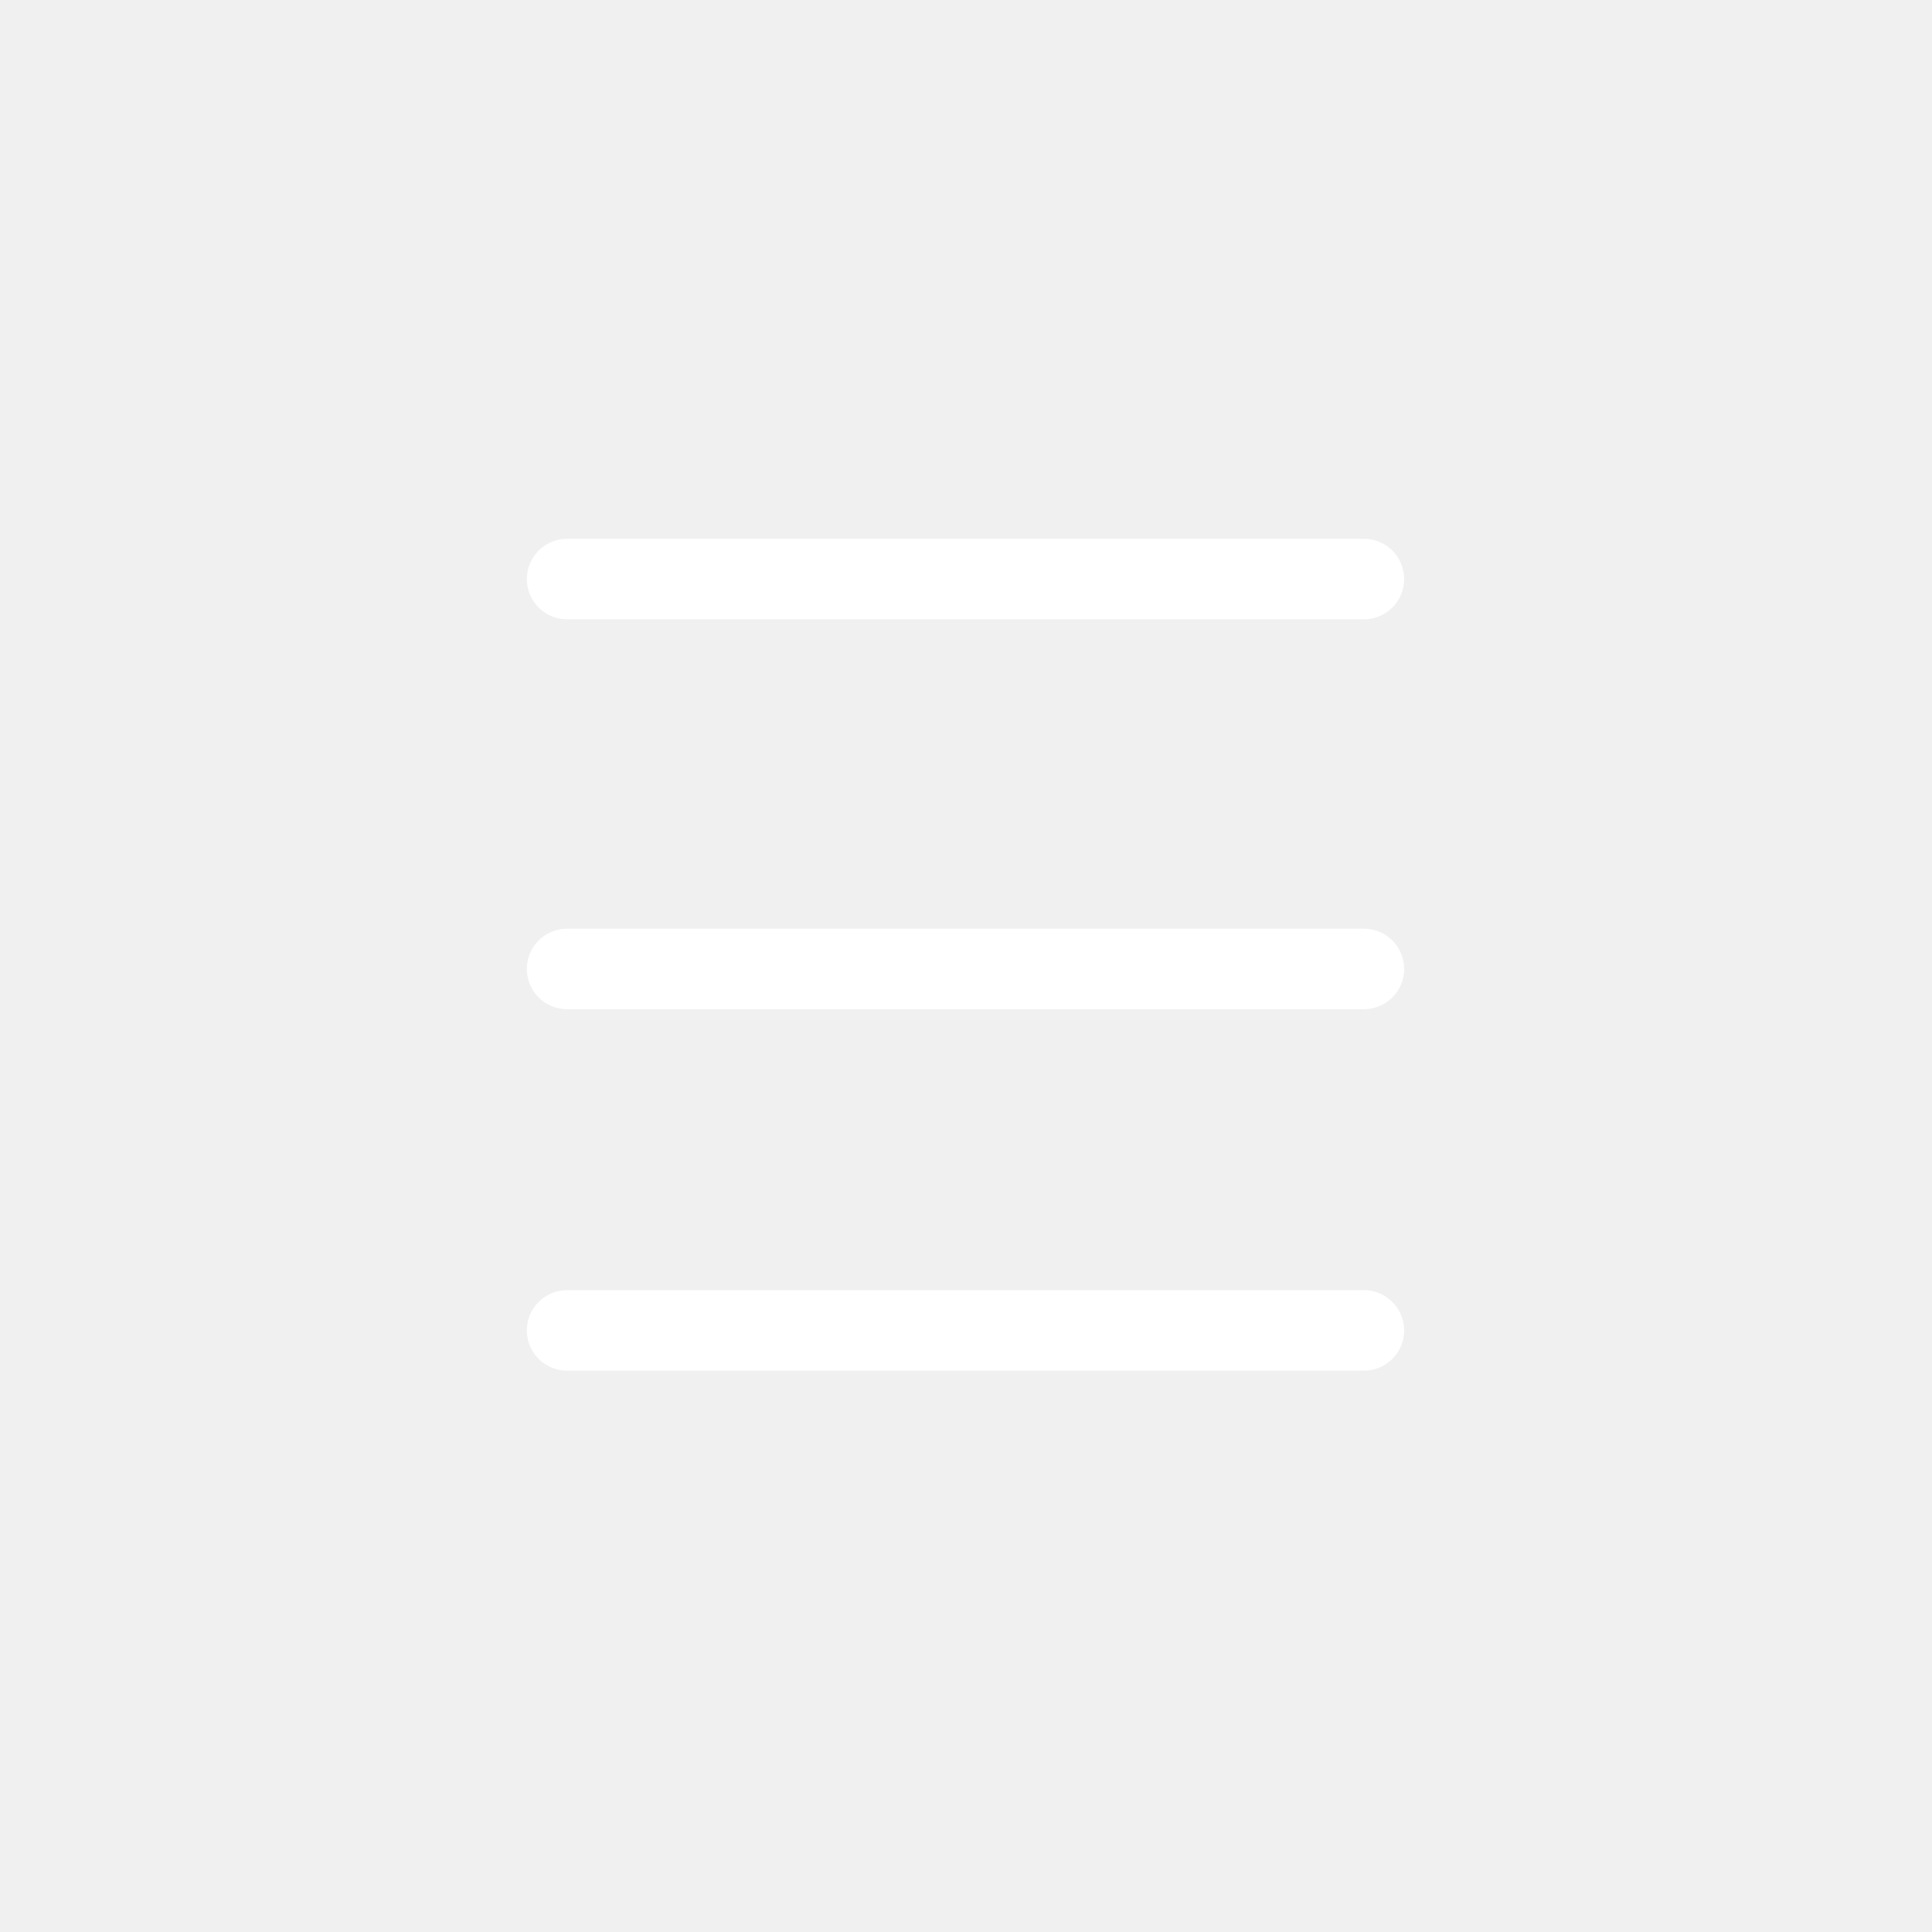
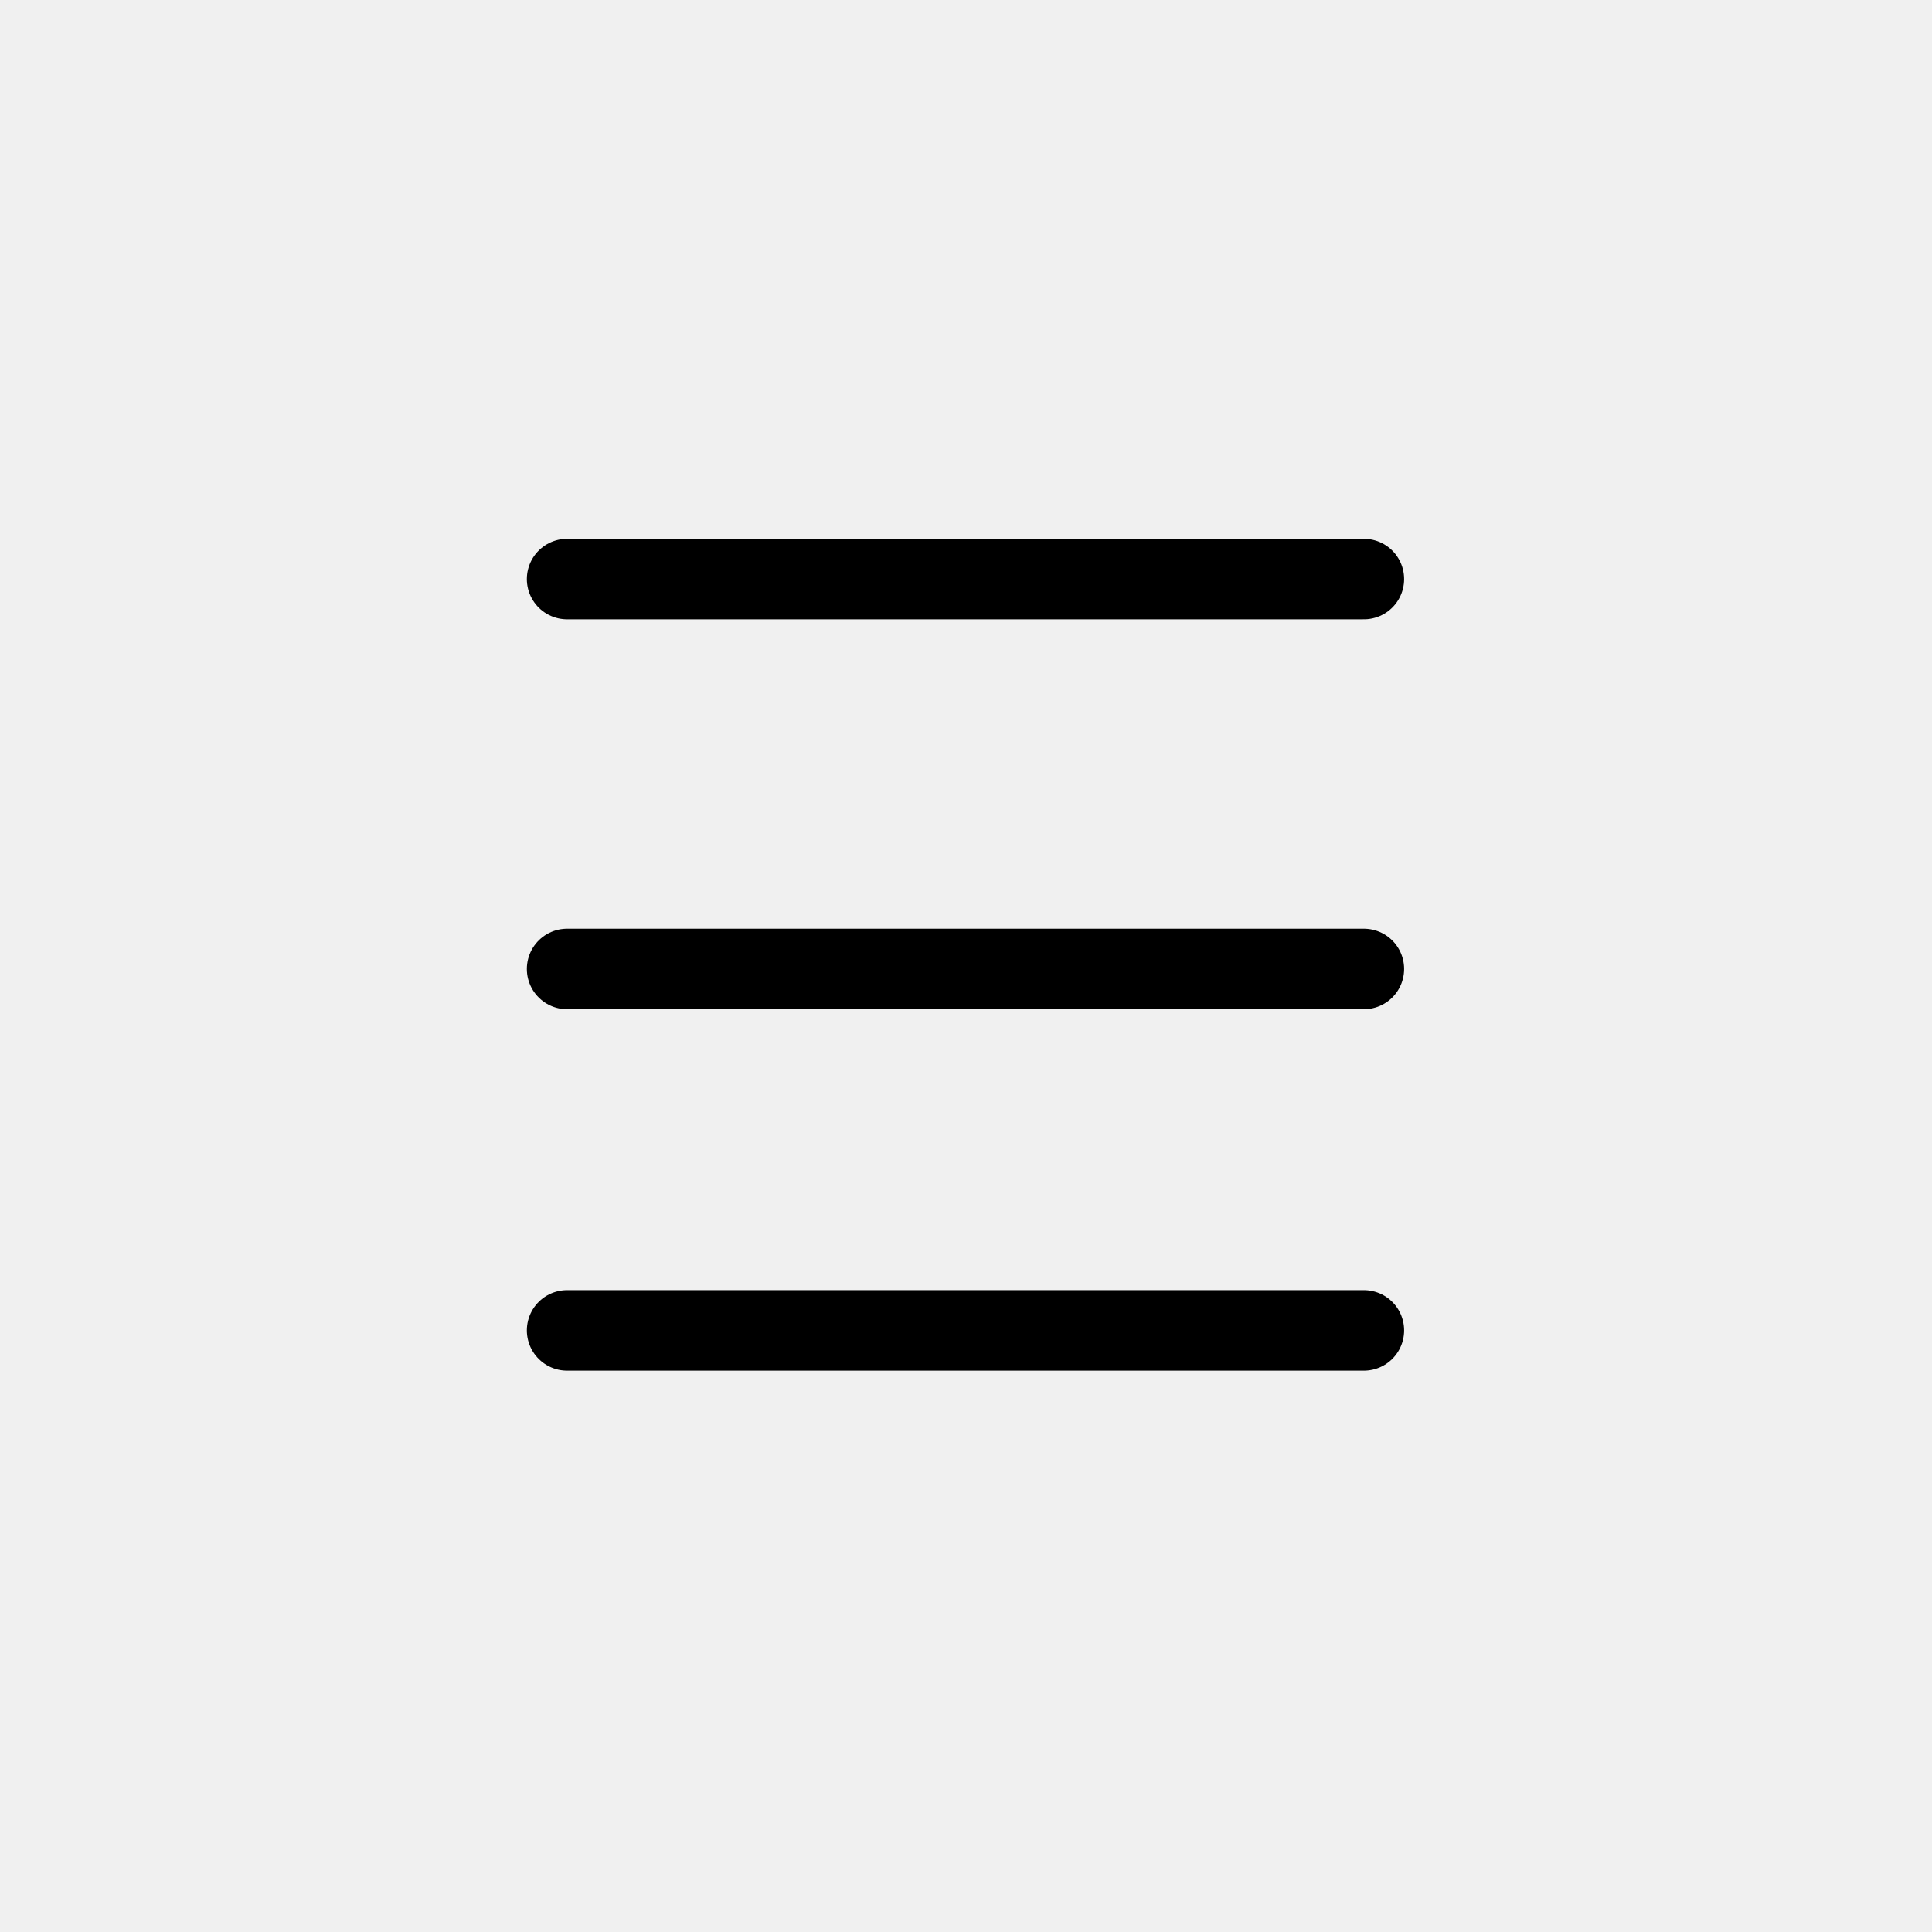
<svg xmlns="http://www.w3.org/2000/svg" width="36" height="36" viewBox="0 0 36 36" fill="none">
-   <path d="M25.414 18.055L10.567 18.055" stroke="#fff" stroke-width="1.5" stroke-linecap="round" stroke-linejoin="round" />
-   <path d="M25.414 24.79L10.567 24.79" stroke="#fff" stroke-width="1.5" stroke-linecap="round" stroke-linejoin="round" />
-   <path d="M25.414 10.79L10.567 10.79" stroke="#fff" stroke-width="1.5" stroke-linecap="round" stroke-linejoin="round" />
+   <path d="M25.414 18.055L10.567 18.055" stroke="currentColor" stroke-width="1.5" stroke-linecap="round" stroke-linejoin="round" />
+   <path d="M25.414 24.79L10.567 24.79" stroke="currentColor" stroke-width="1.5" stroke-linecap="round" stroke-linejoin="round" />
+   <path d="M25.414 10.79L10.567 10.79" stroke="currentColor" stroke-width="1.5" stroke-linecap="round" stroke-linejoin="round" />
</svg>
